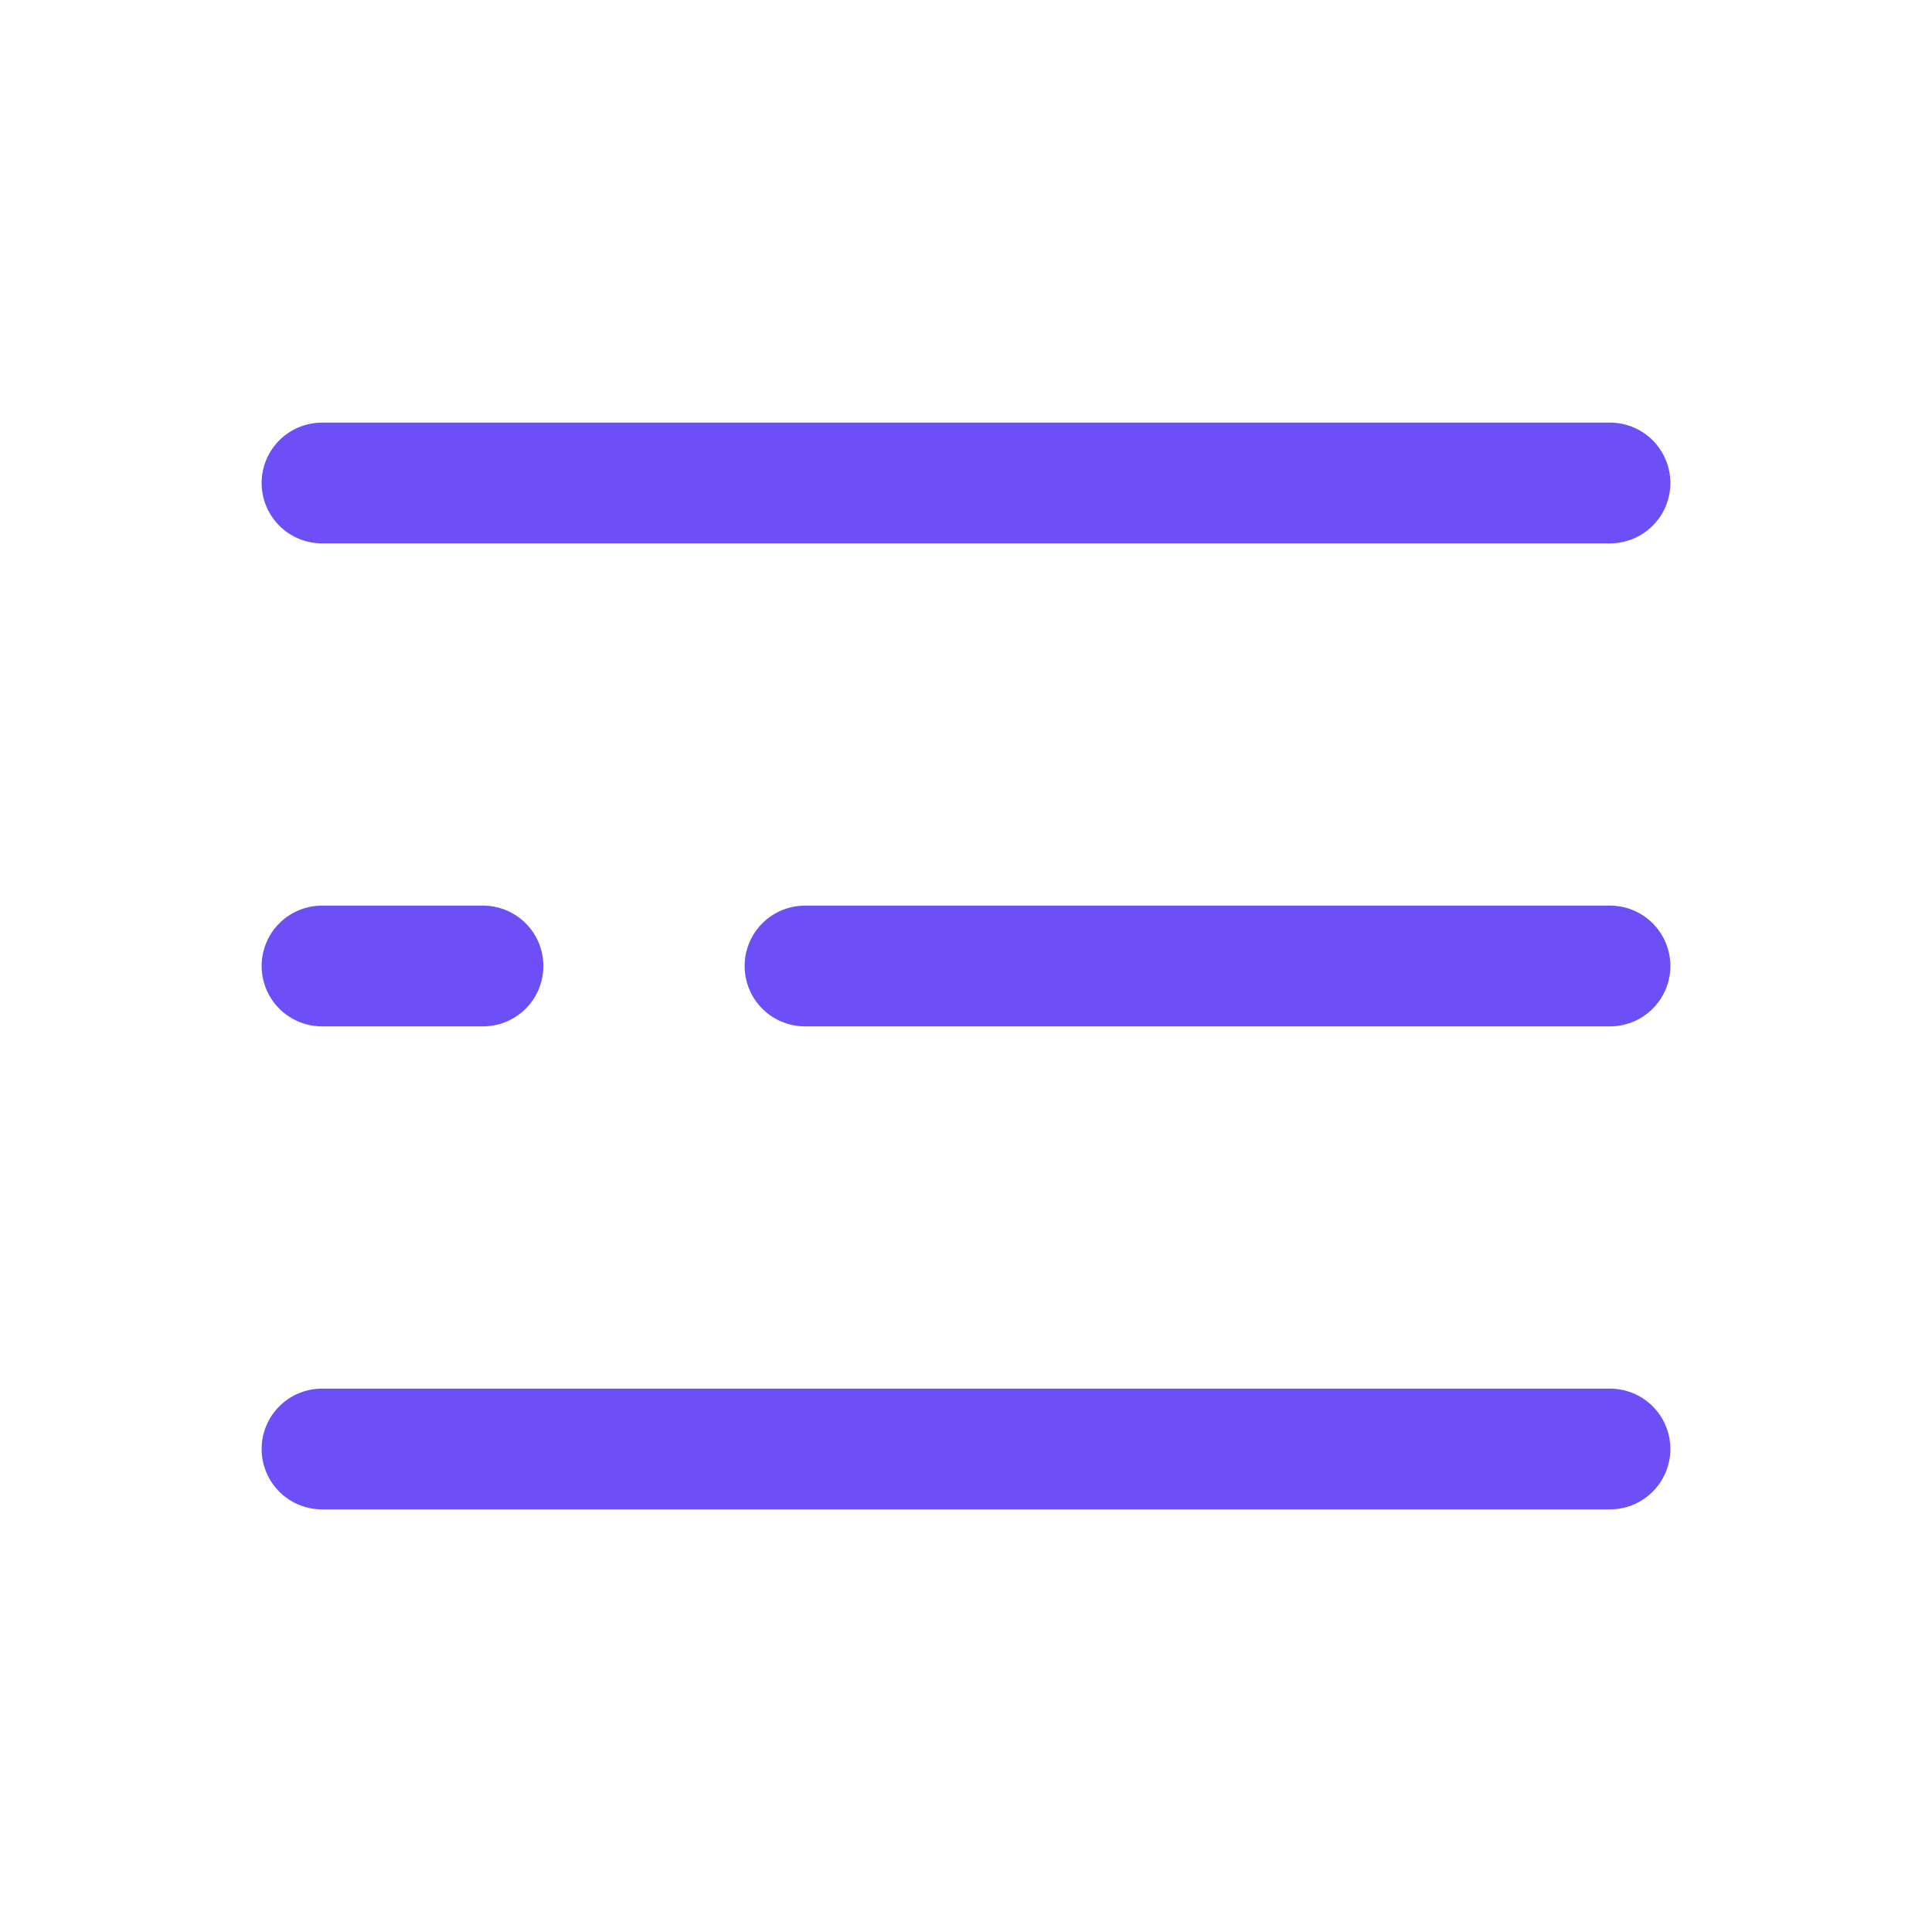
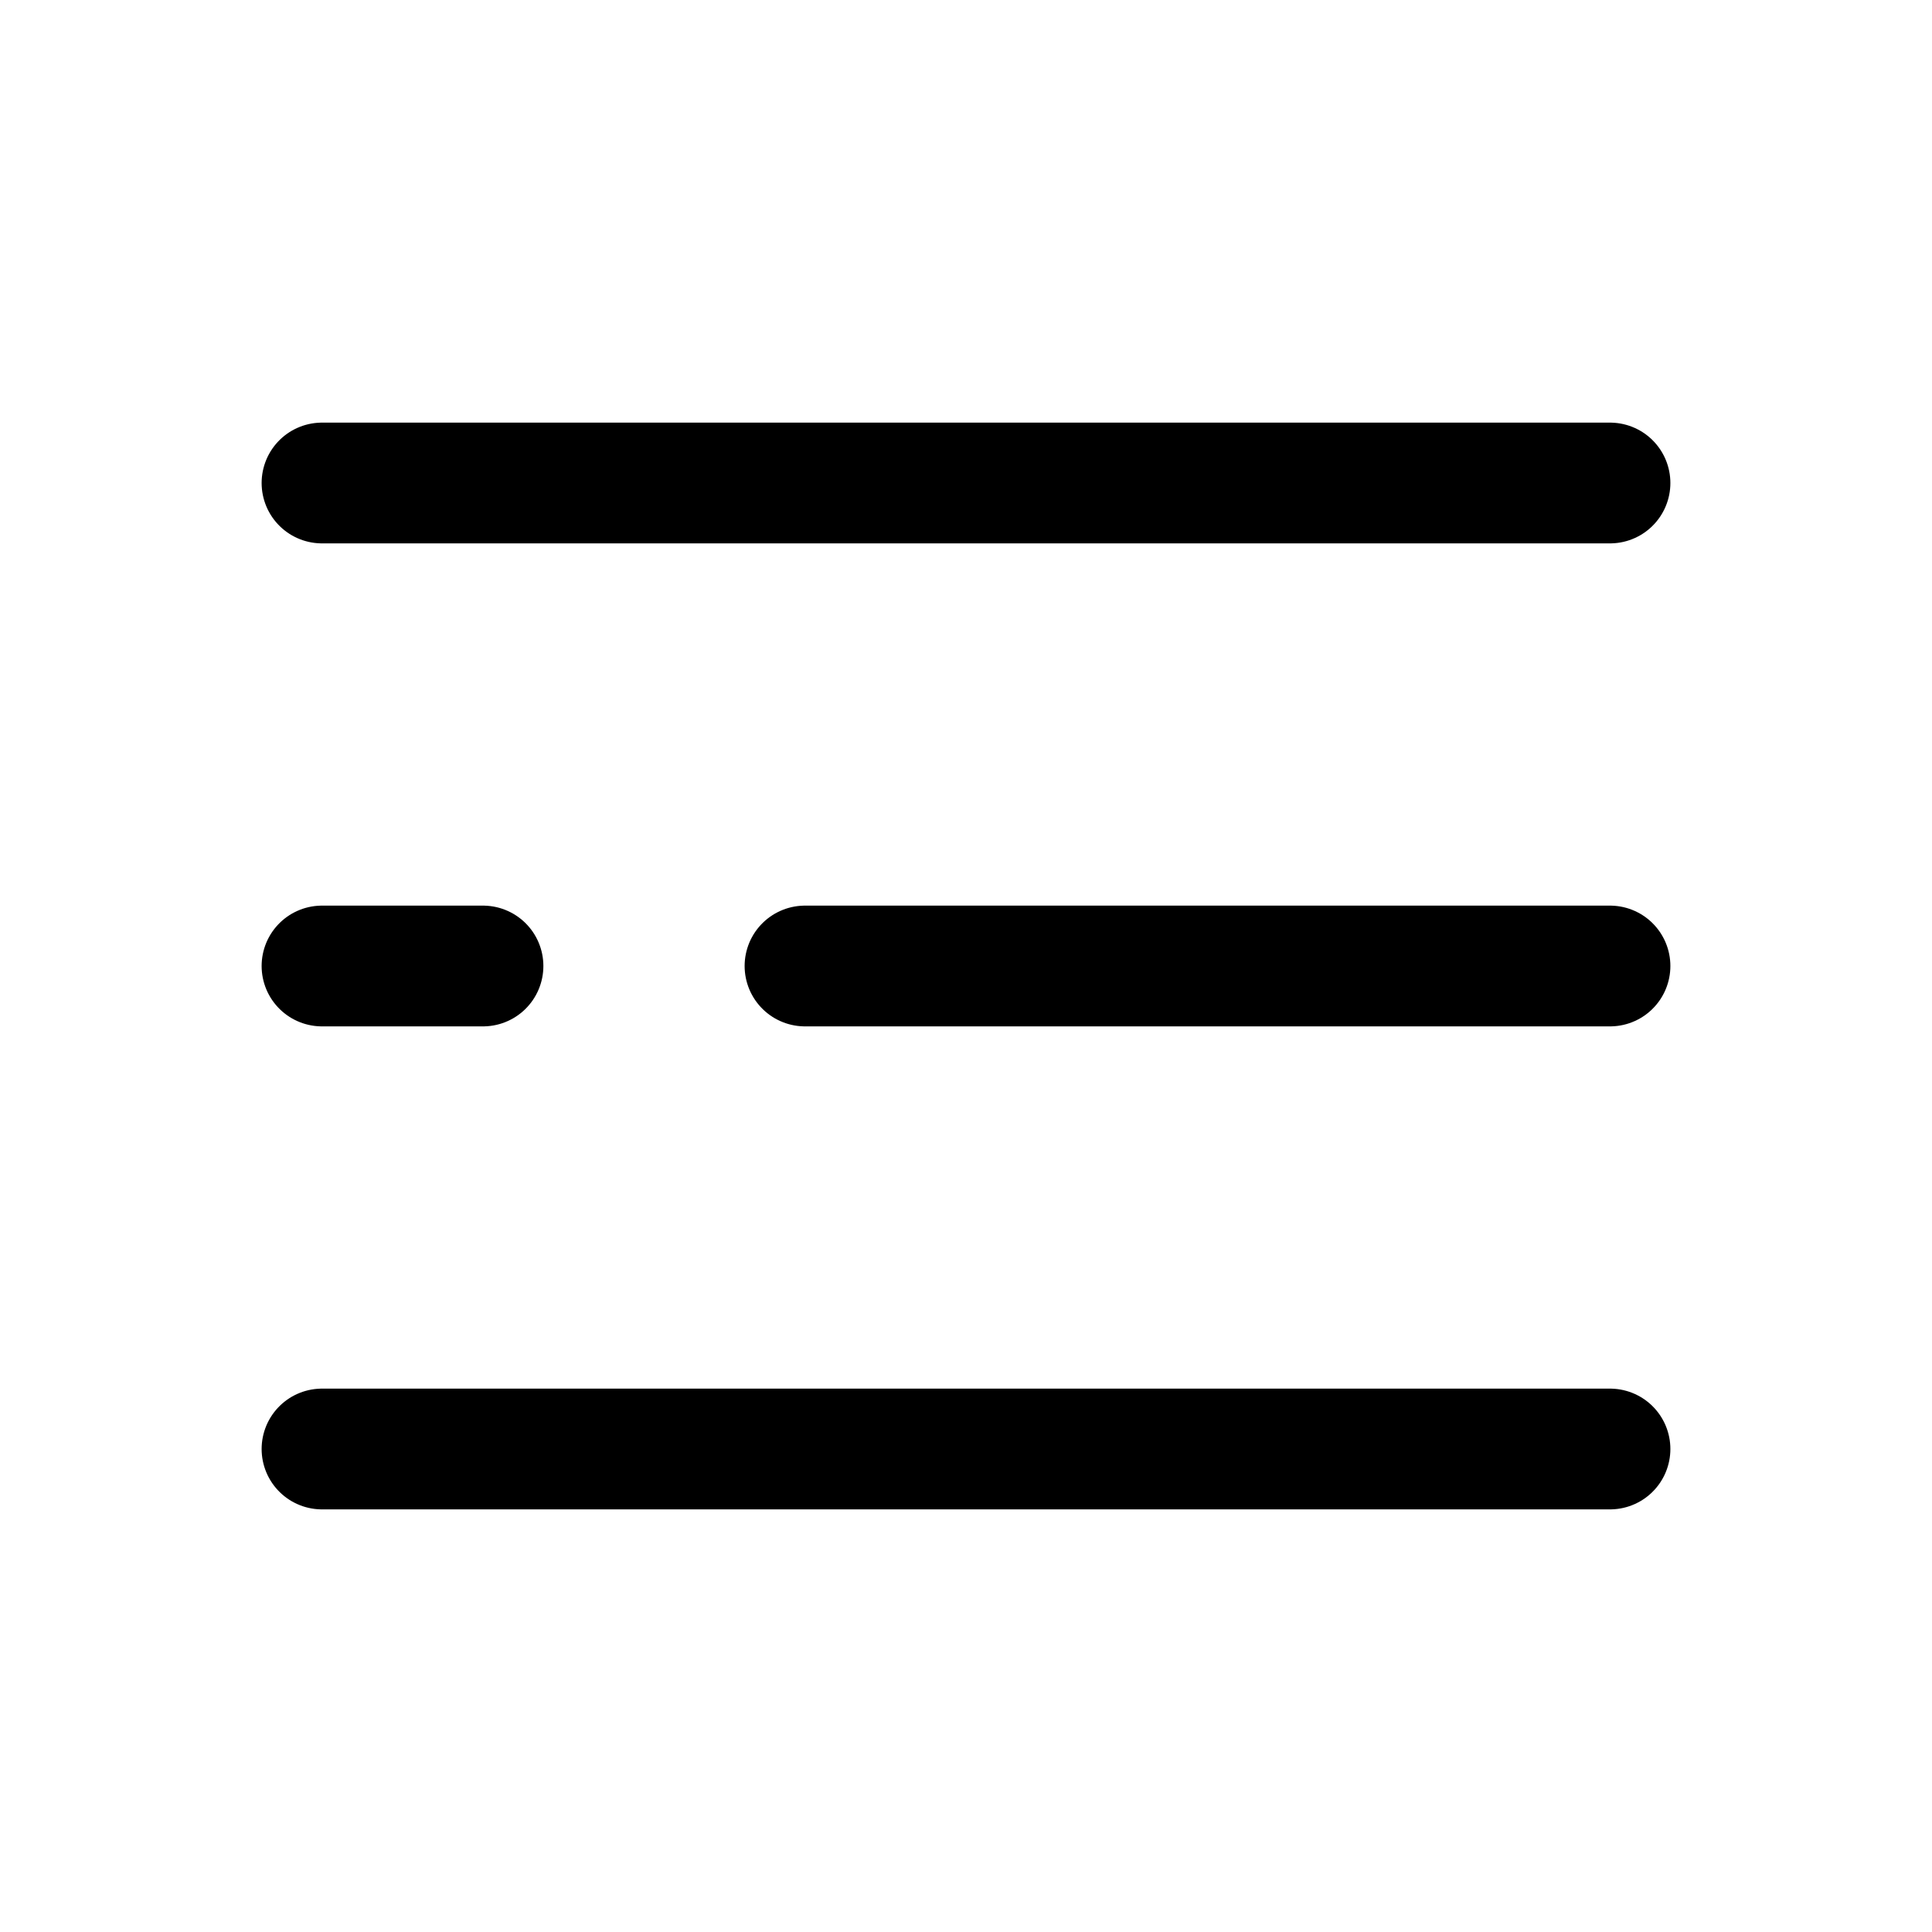
<svg xmlns="http://www.w3.org/2000/svg" width="24" height="24" viewBox="0 0 24 24" fill="none">
-   <path d="M20 6L4 6" stroke="#6C4FF6" stroke-width="1.5" stroke-linecap="round" />
-   <path d="M20 12H12H10M4 12L6 12" stroke="#6C4FF6" stroke-width="1.5" stroke-linecap="round" />
-   <path d="M20 18H4" stroke="#6C4FF6" stroke-width="1.5" stroke-linecap="round" />
+   <path d="M20 6L4 6" stroke="currentColor" stroke-width="1.5" stroke-linecap="round" />
+   <path d="M20 12H12H10M4 12L6 12" stroke="currentColor" stroke-width="1.5" stroke-linecap="round" />
+   <path d="M20 18H4" stroke="currentColor" stroke-width="1.5" stroke-linecap="round" />
</svg>
